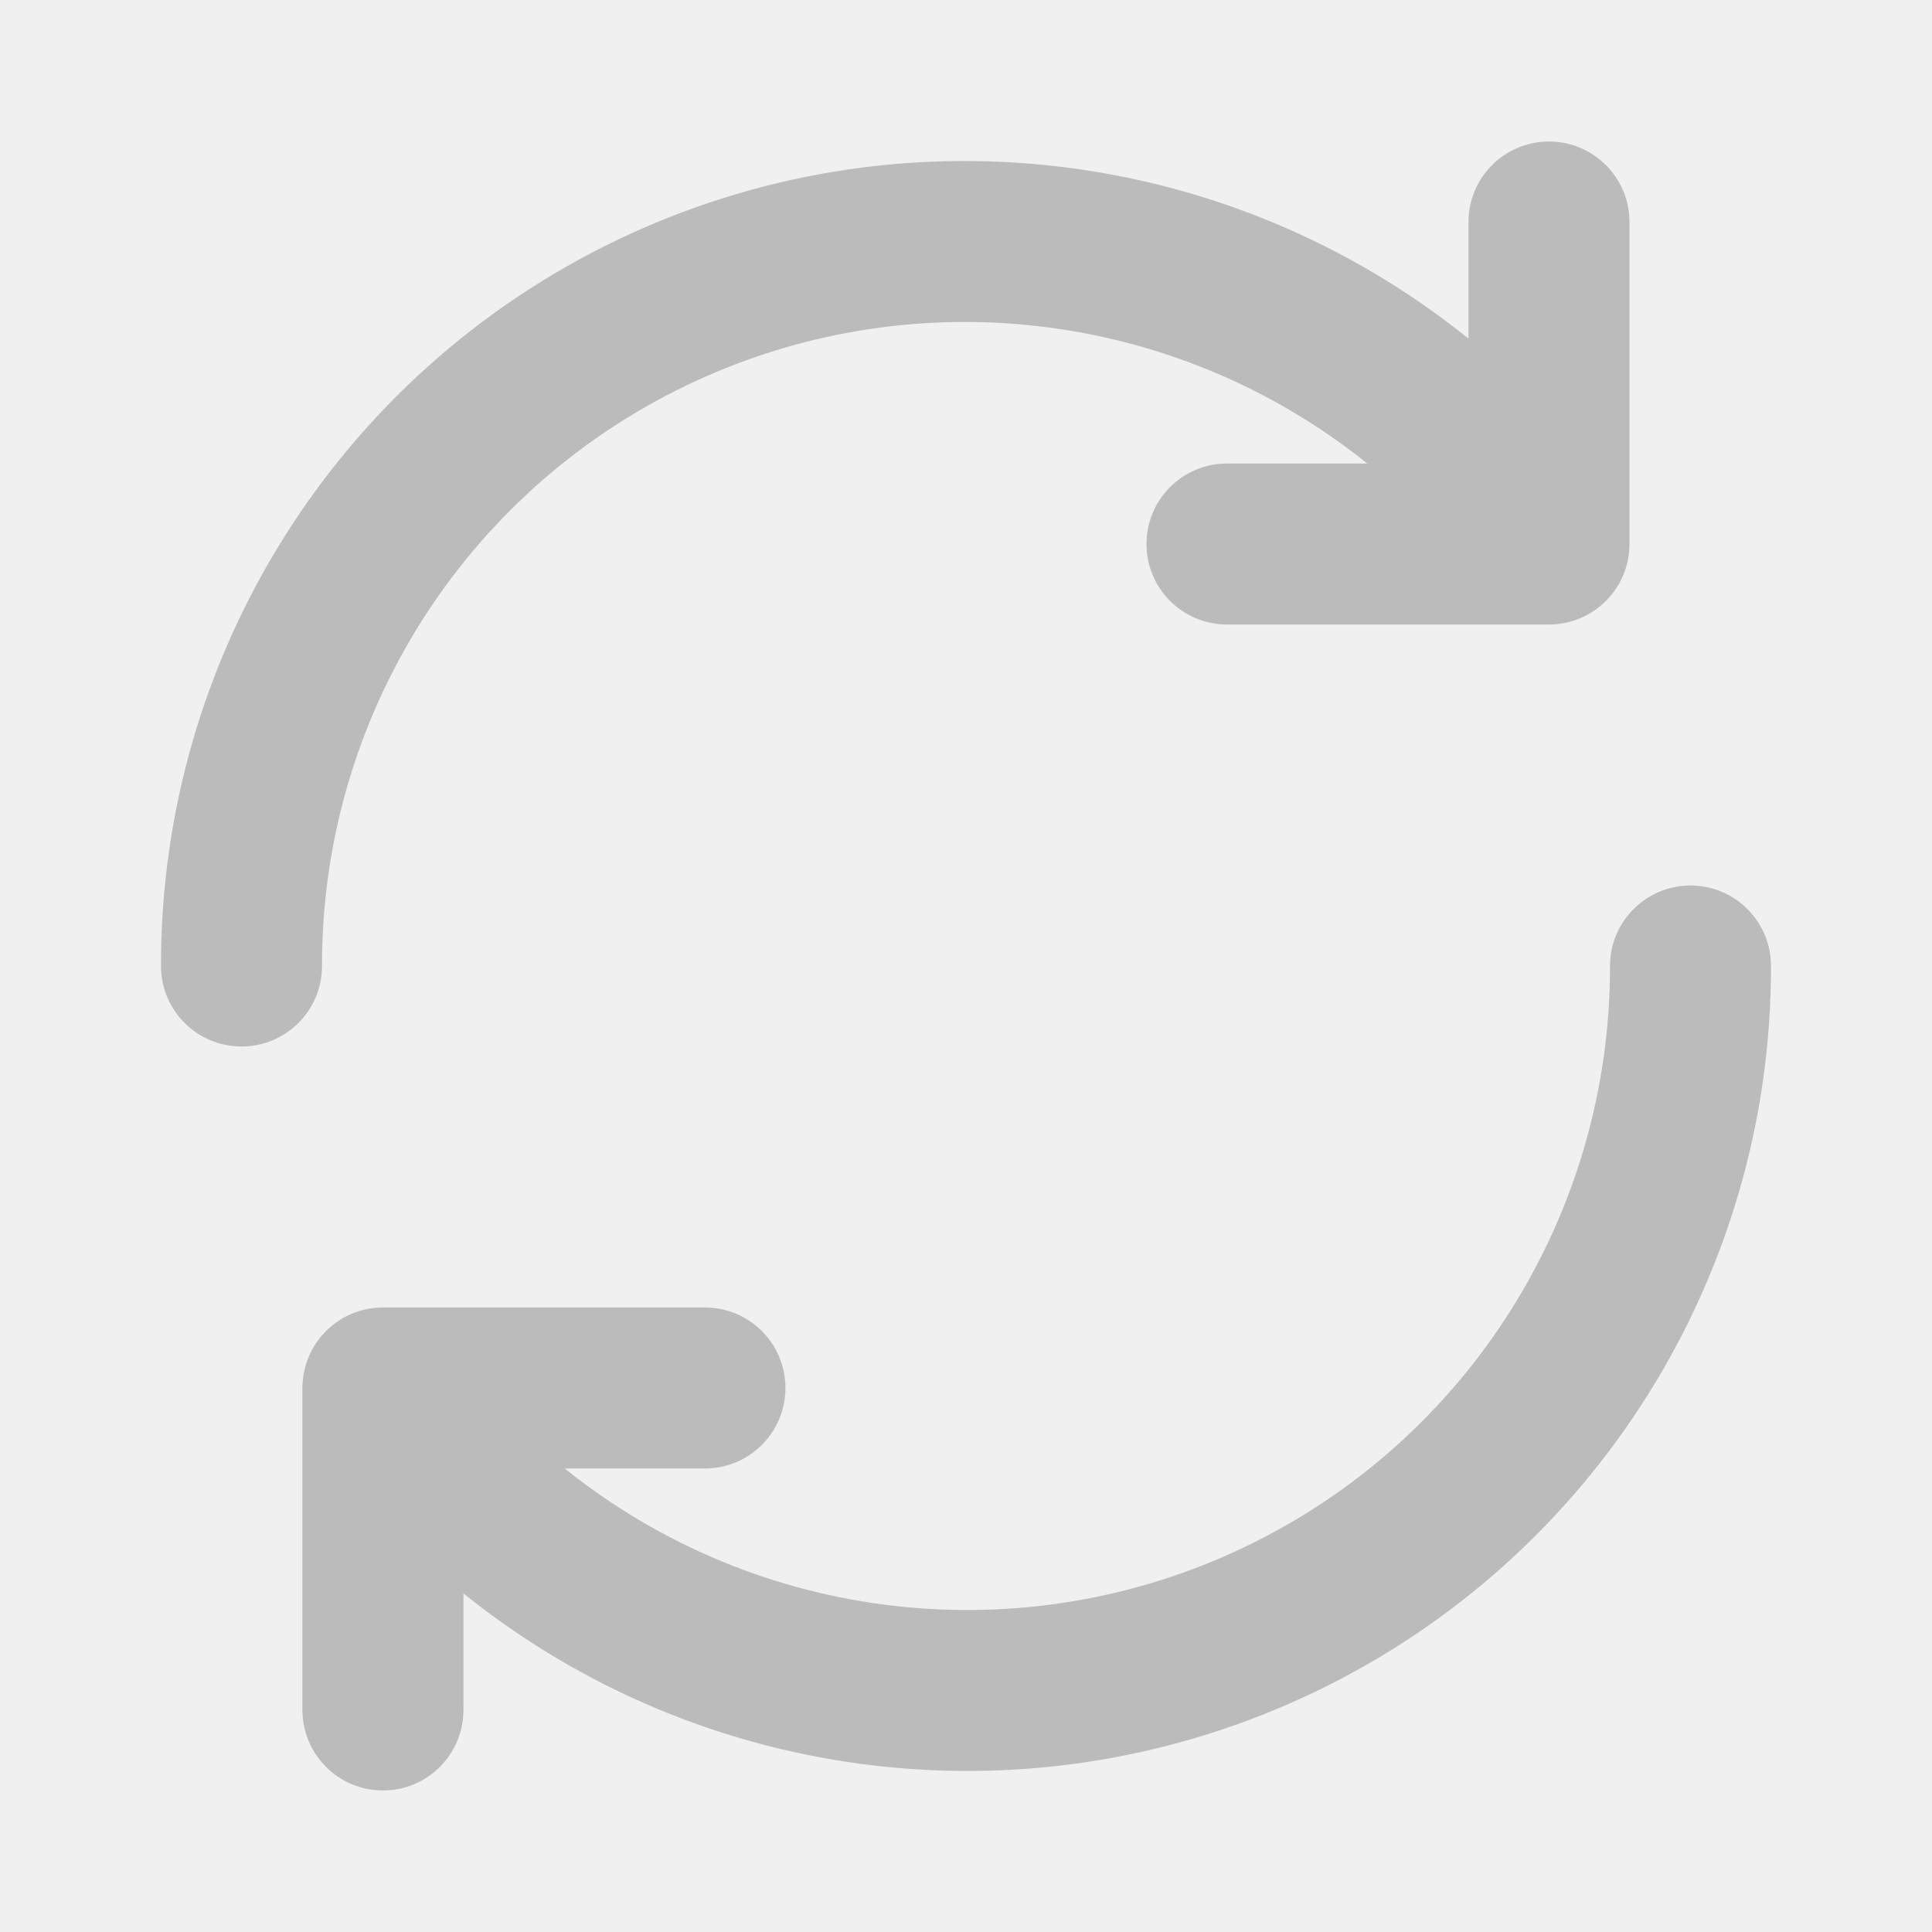
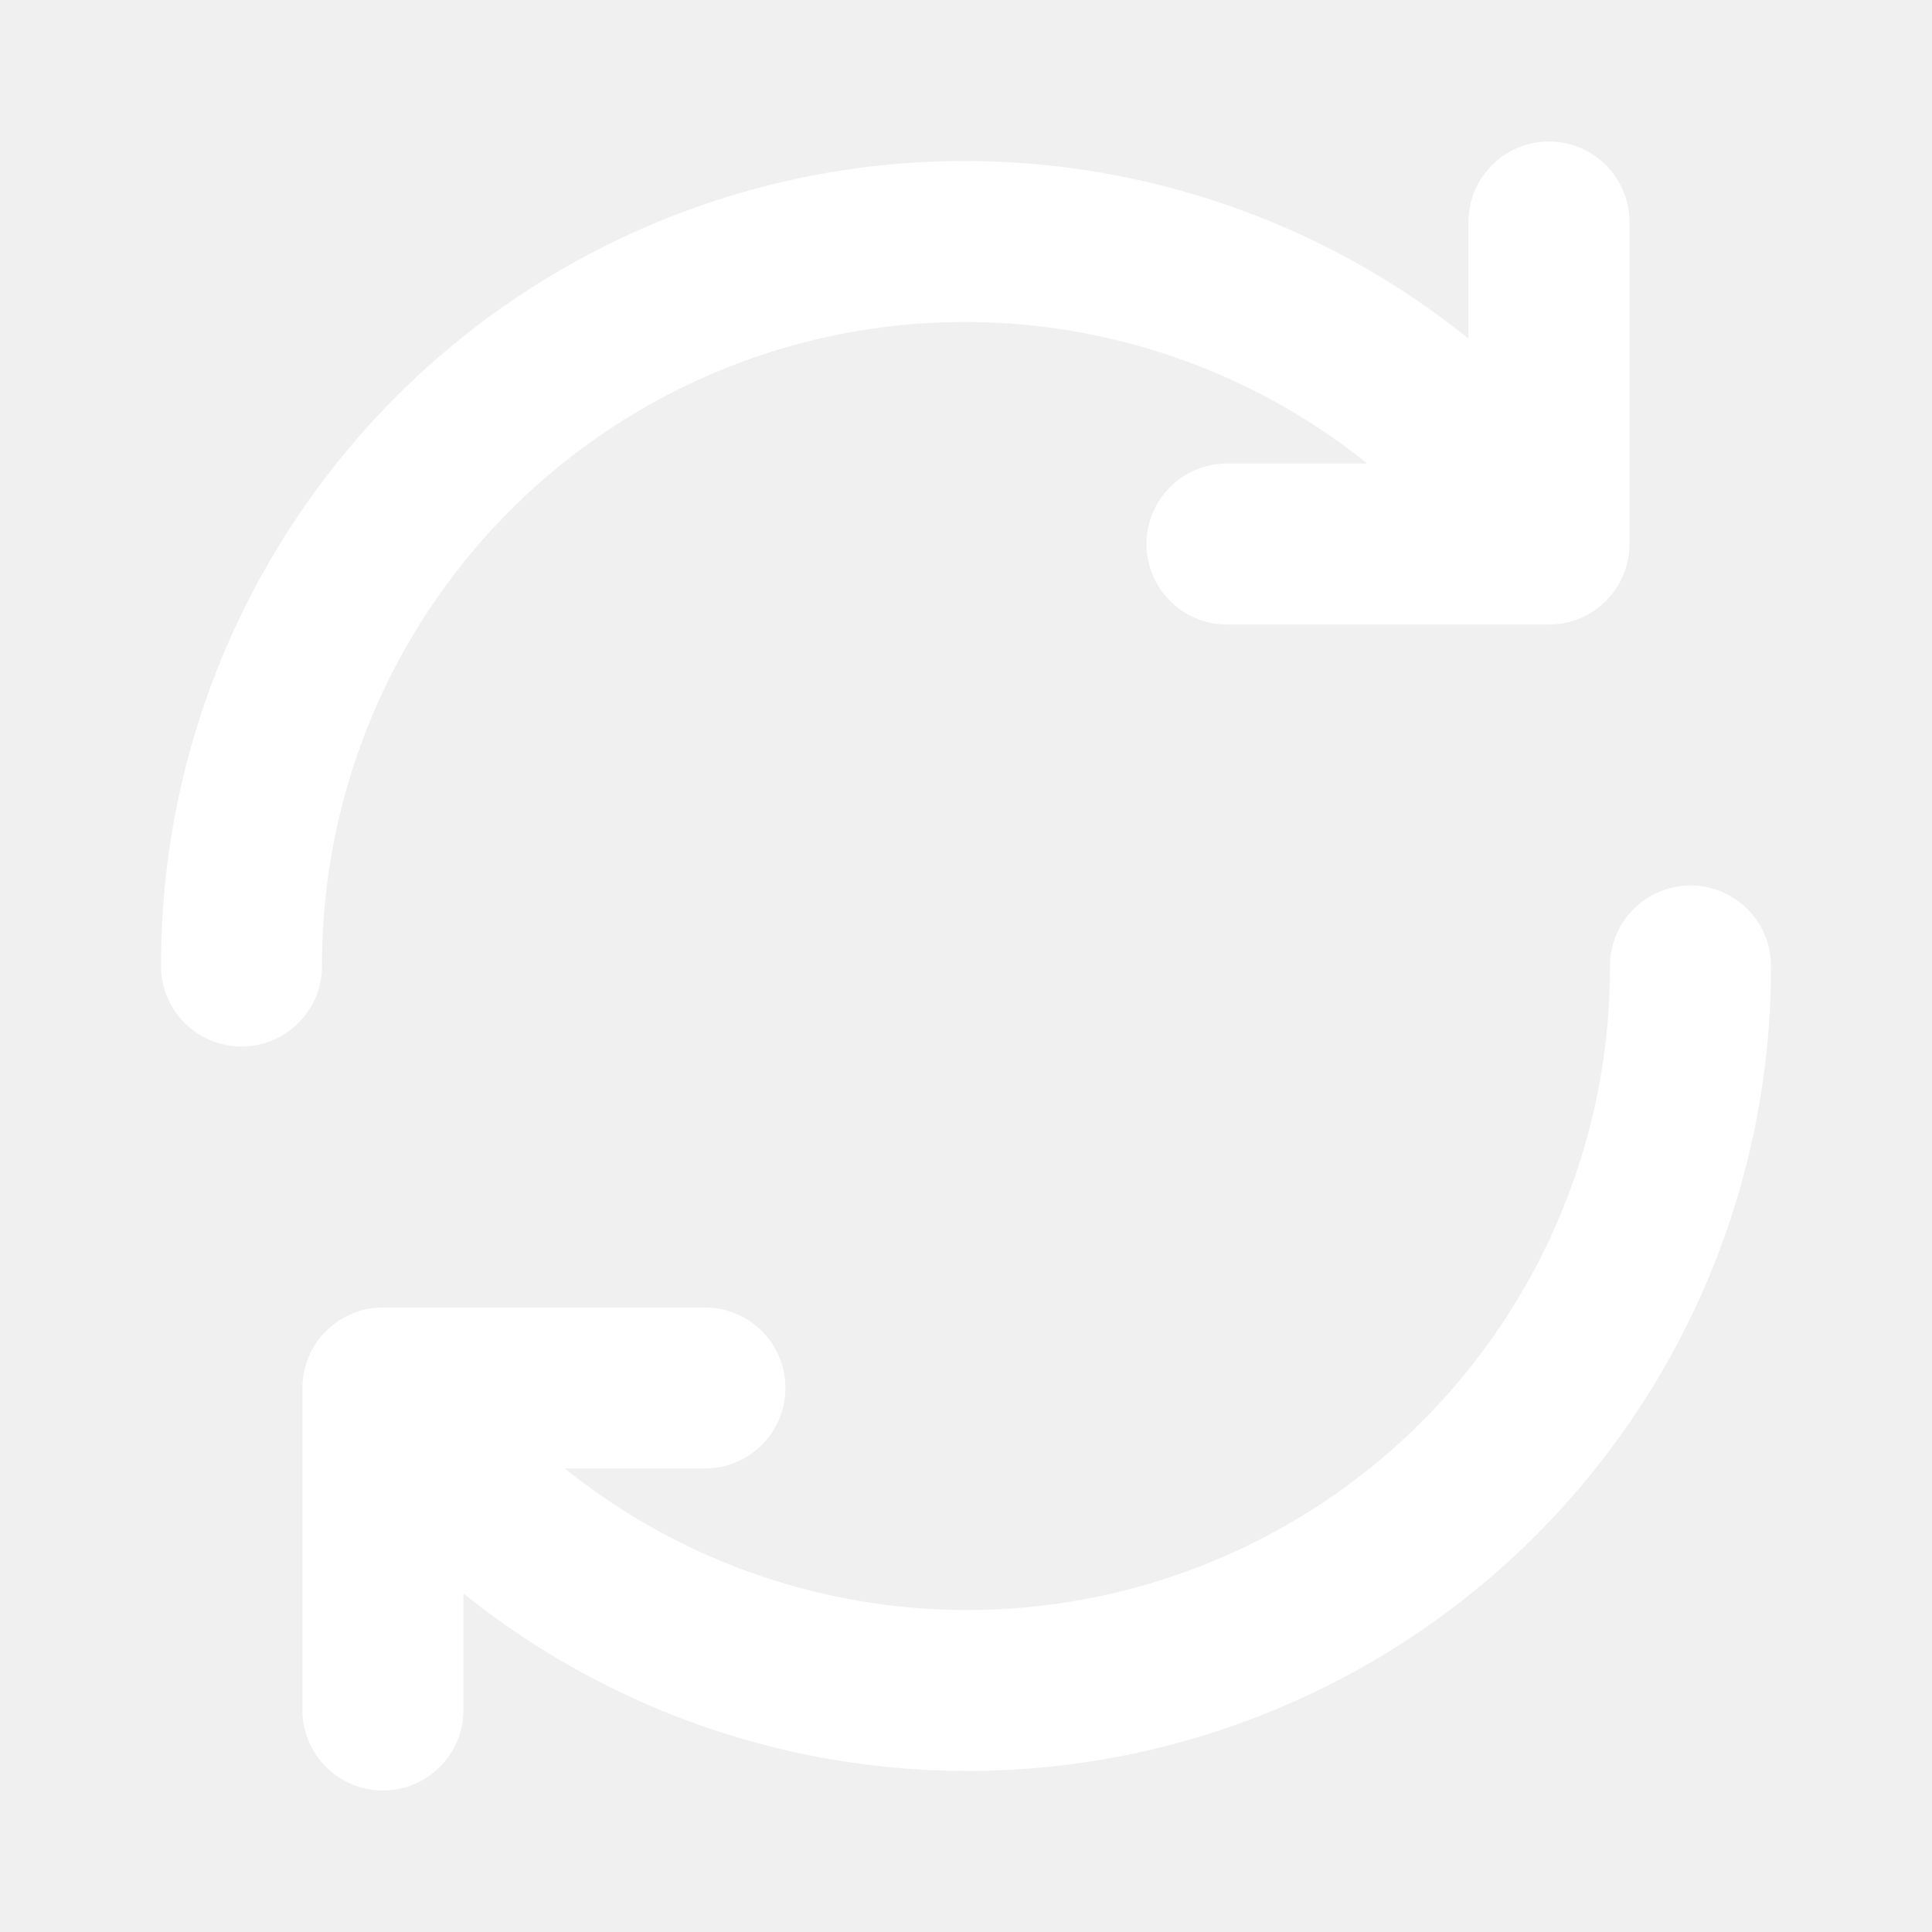
- <svg xmlns="http://www.w3.org/2000/svg" fill="#bbb" width="800px" height="800px" viewBox="0 0 24 24">
+ <svg xmlns="http://www.w3.org/2000/svg" fill="#fff" width="800px" height="800px" viewBox="0 0 24 24">
  <path d="M4,12a1,1,0,0,1-2,0A9.983,9.983,0,0,1,18.242,4.206V2.758a1,1,0,1,1,2,0v4a1,1,0,0,1-1,1h-4a1,1,0,0,1,0-2h1.743A7.986,7.986,0,0,0,4,12Zm17-1a1,1,0,0,0-1,1A7.986,7.986,0,0,1,7.015,18.242H8.757a1,1,0,1,0,0-2h-4a1,1,0,0,0-1,1v4a1,1,0,0,0,2,0V19.794A9.984,9.984,0,0,0,22,12,1,1,0,0,0,21,11Z" />
</svg>
